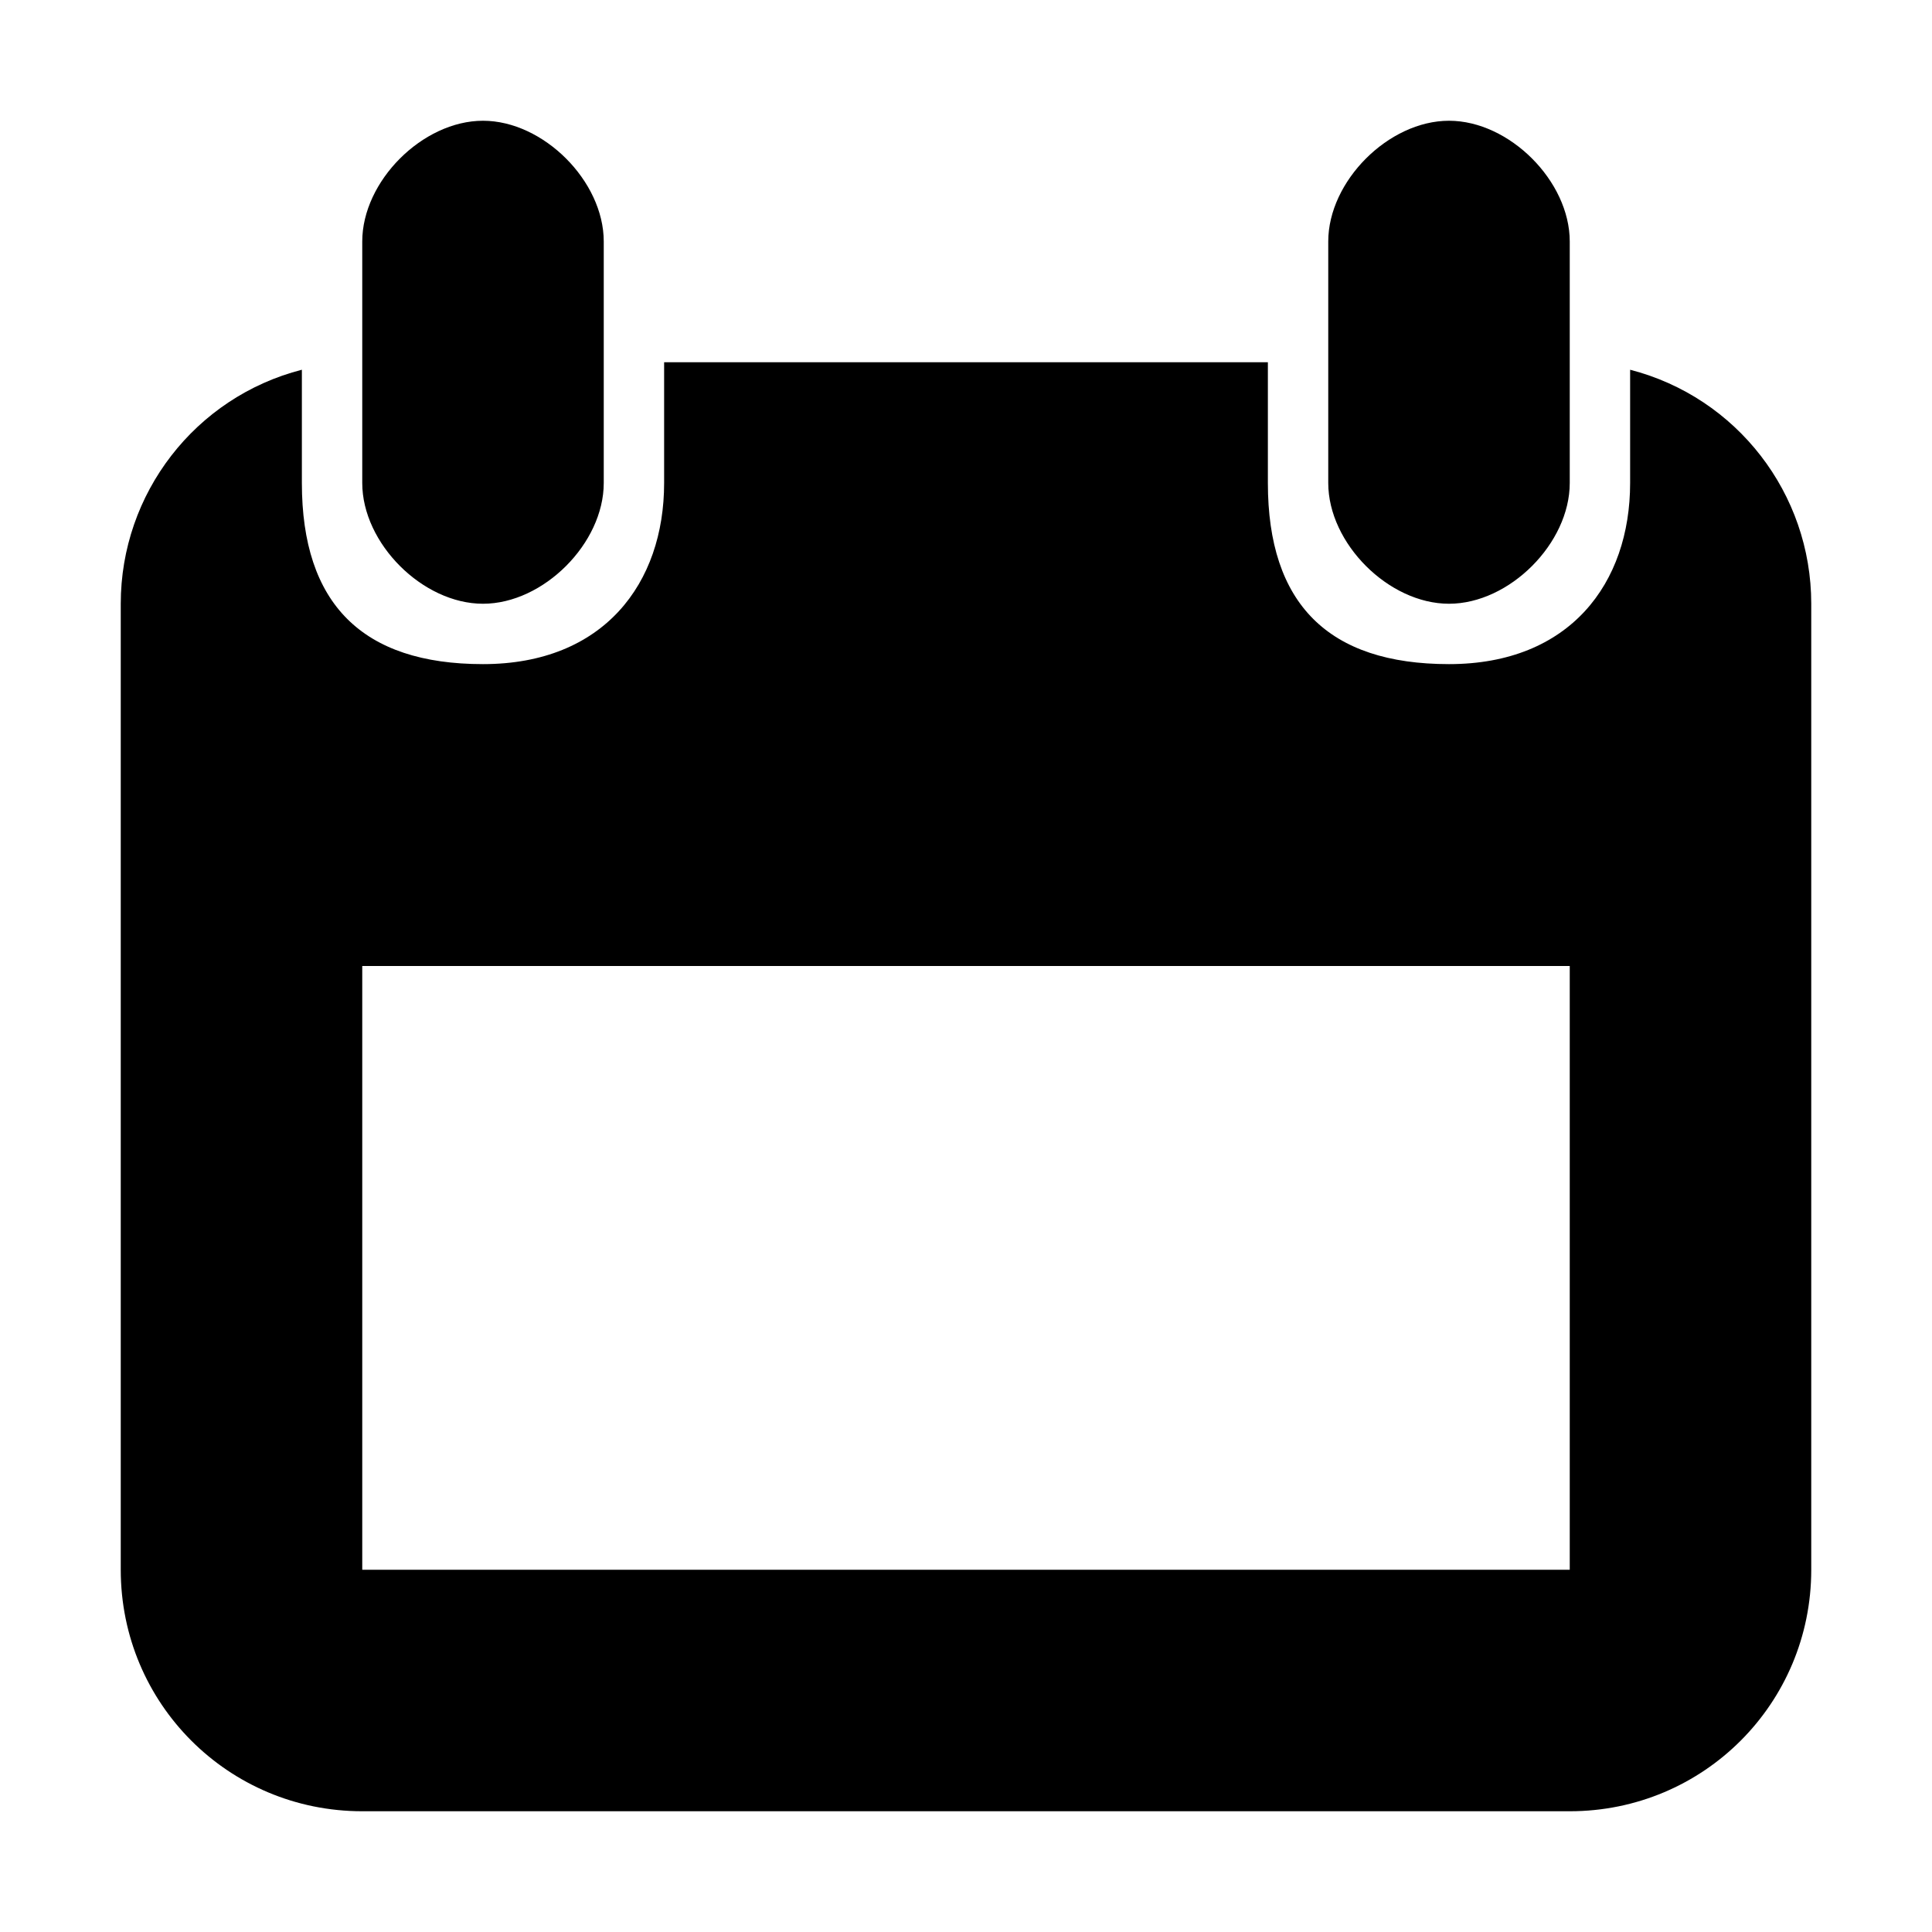
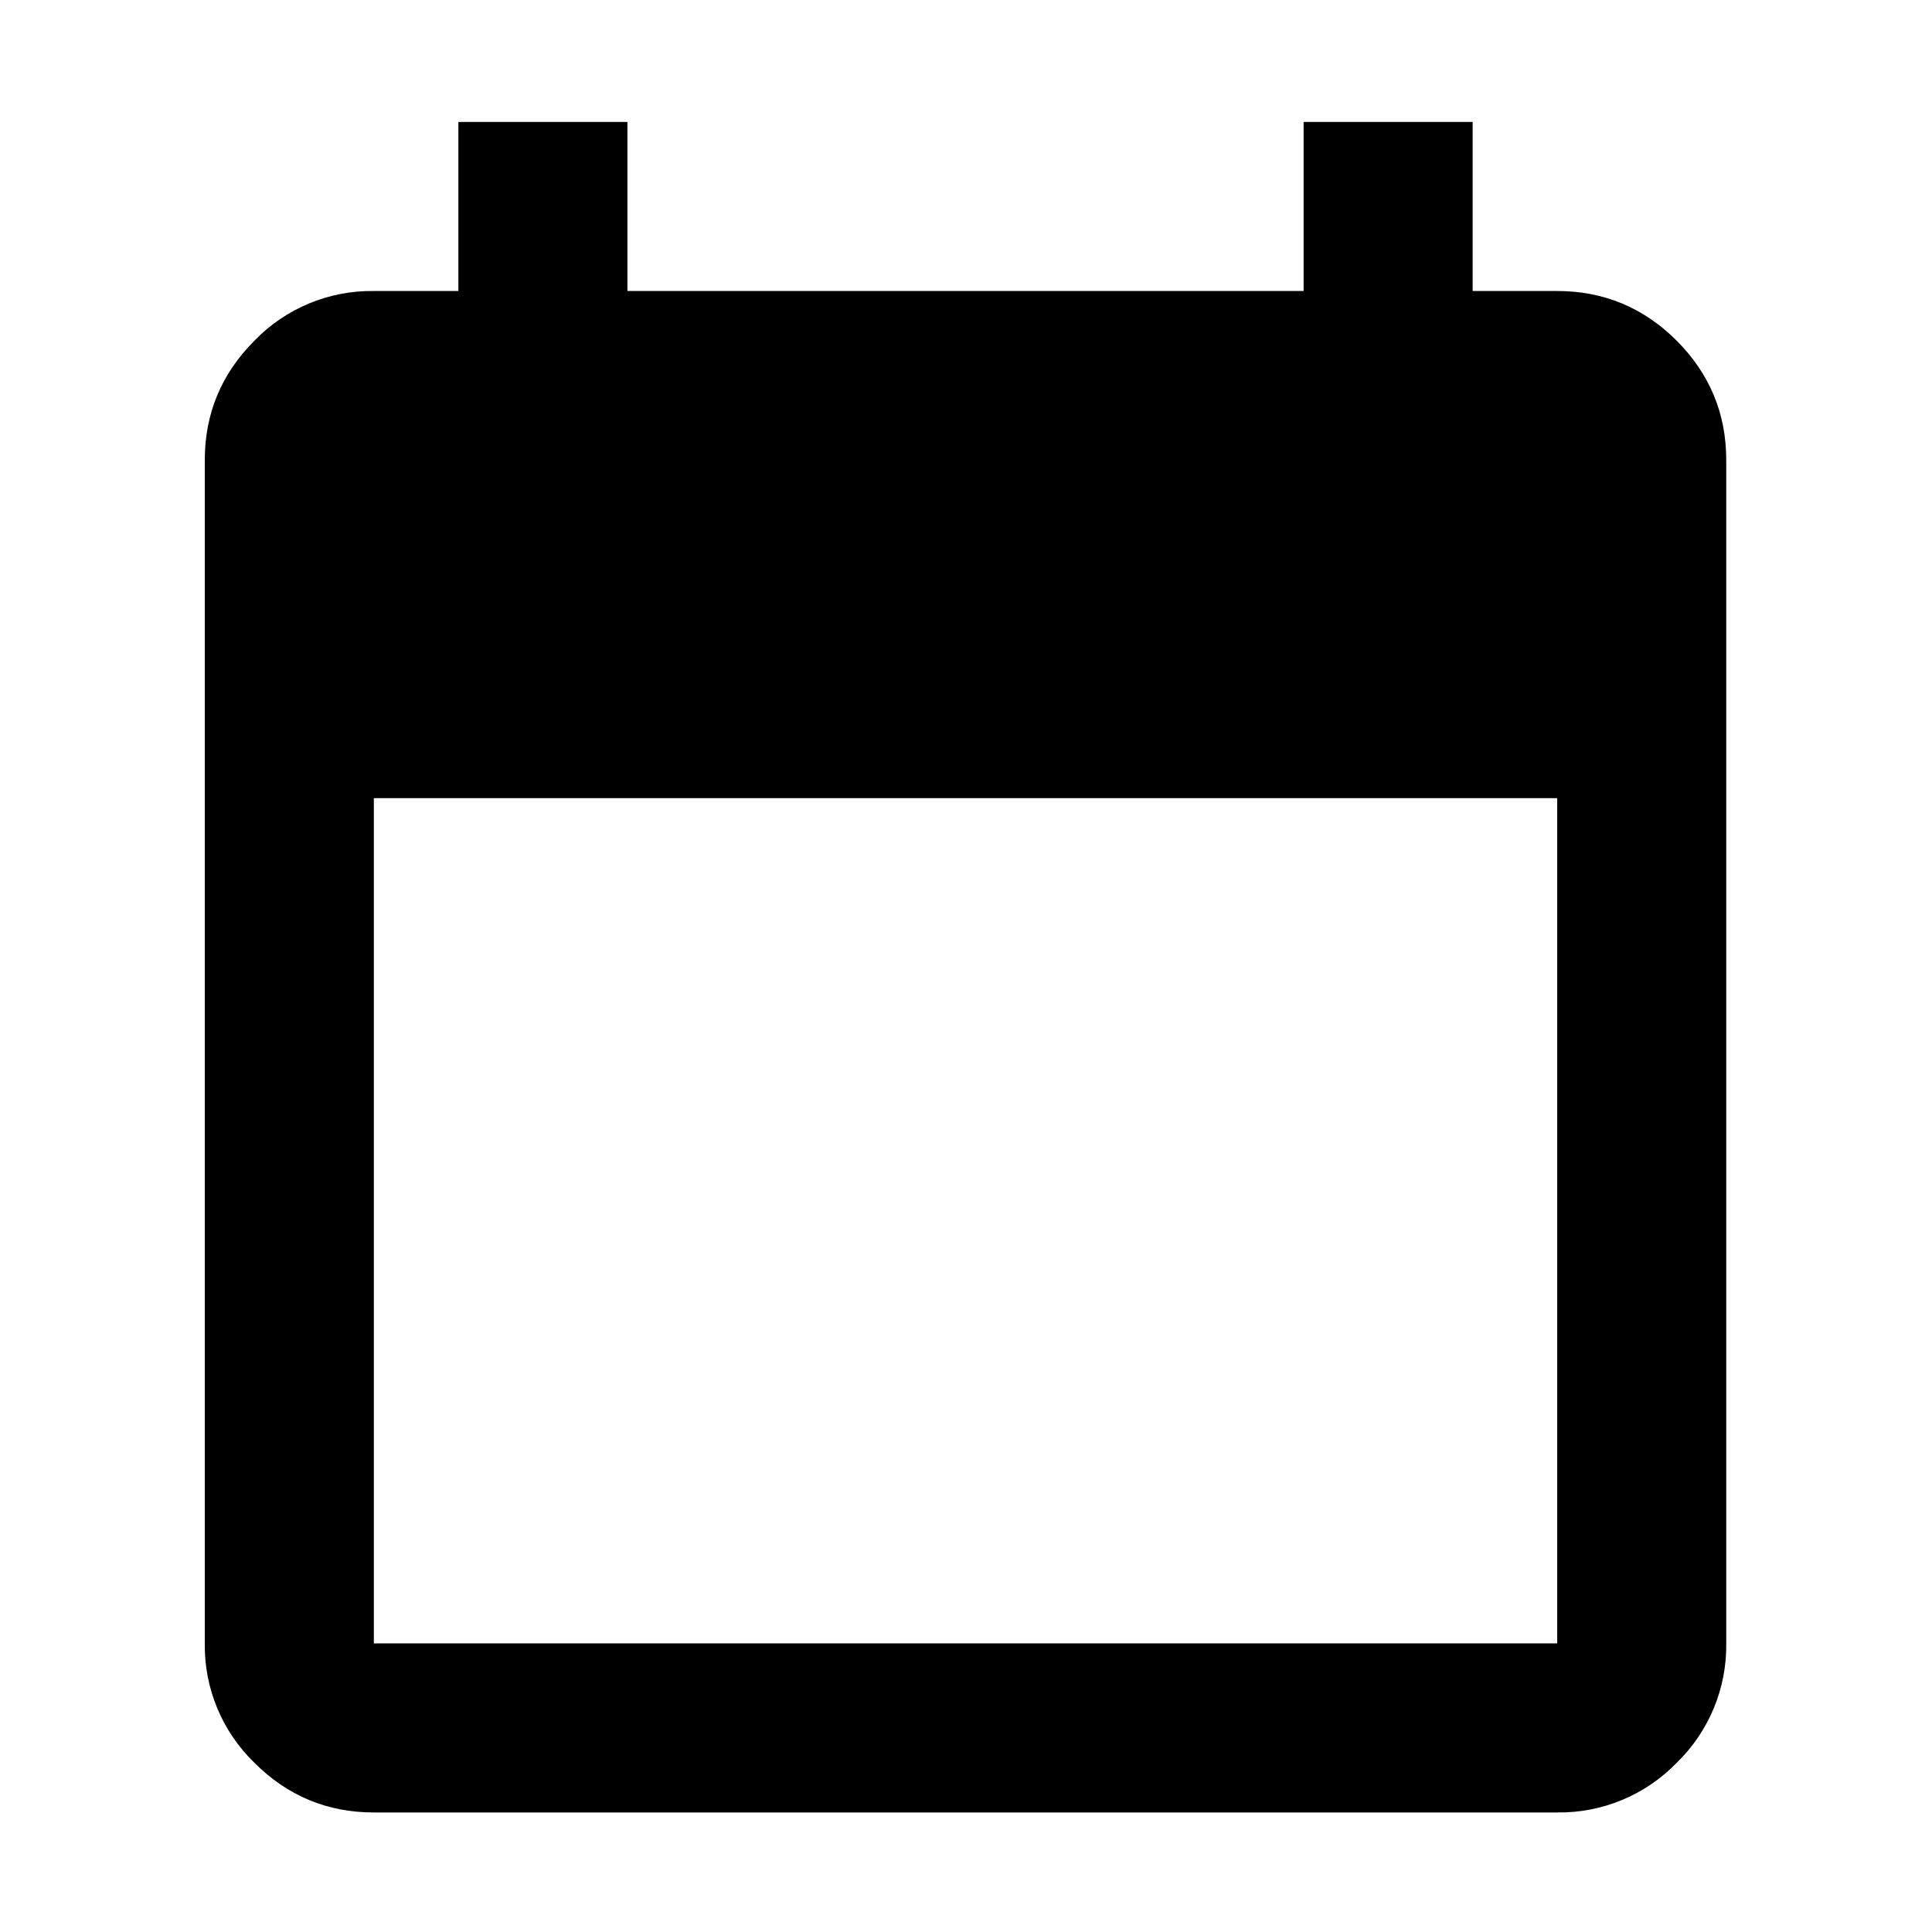
- <svg xmlns="http://www.w3.org/2000/svg" width="16" height="16" version="1.1" viewBox="0 0 16 16">
-   <path d="m4 1c-0.5 0-1 0.5-1 1v2c0 0.5 0.5 1 1 1s1-0.5 1-1v-2c0-0.5-0.5-1-1-1zm8 0c-0.5 0-1 0.5-1 1v2c0 0.5 0.5 1 1 1s1-0.5 1-1v-2c0-0.5-0.5-1-1-1zm-6.5 2v1c0 0.831-0.5 1.5-1.5 1.5s-1.5-0.5-1.5-1.5v-0.938c-0.884 0.227-1.5 1.025-1.5 1.938v8c0 1.108 0.892 2 2 2h10c1.108 0 2-0.892 2-2v-8c0-0.913-0.616-1.71-1.5-1.938v0.938c0 0.831-0.5 1.5-1.5 1.5s-1.5-0.5-1.5-1.5v-1zm7.5 5v5h-10v-5z" />
+ <svg xmlns="http://www.w3.org/2000/svg" viewBox="0 0 16 16" width="16" height="16" xml:space="preserve" style="fill-rule:evenodd;clip-rule:evenodd;stroke-linejoin:round;stroke-miterlimit:2">
+   <path d="M5 22c-.55 0-1.021-.196-1.412-.587A1.927 1.927 0 0 1 3 20V6c0-.55.196-1.021.588-1.413A1.926 1.926 0 0 1 5 4h1V2h2v2h8V2h2v2h1c.55 0 1.021.196 1.413.587.391.392.587.863.587 1.413v14a1.93 1.93 0 0 1-.587 1.413A1.93 1.93 0 0 1 19 22H5Zm0-2h14V10H5v10Z" style="fill-rule:nonzero" transform="matrix(.7 0 0 .7 -.404 -.39)" />
</svg>
